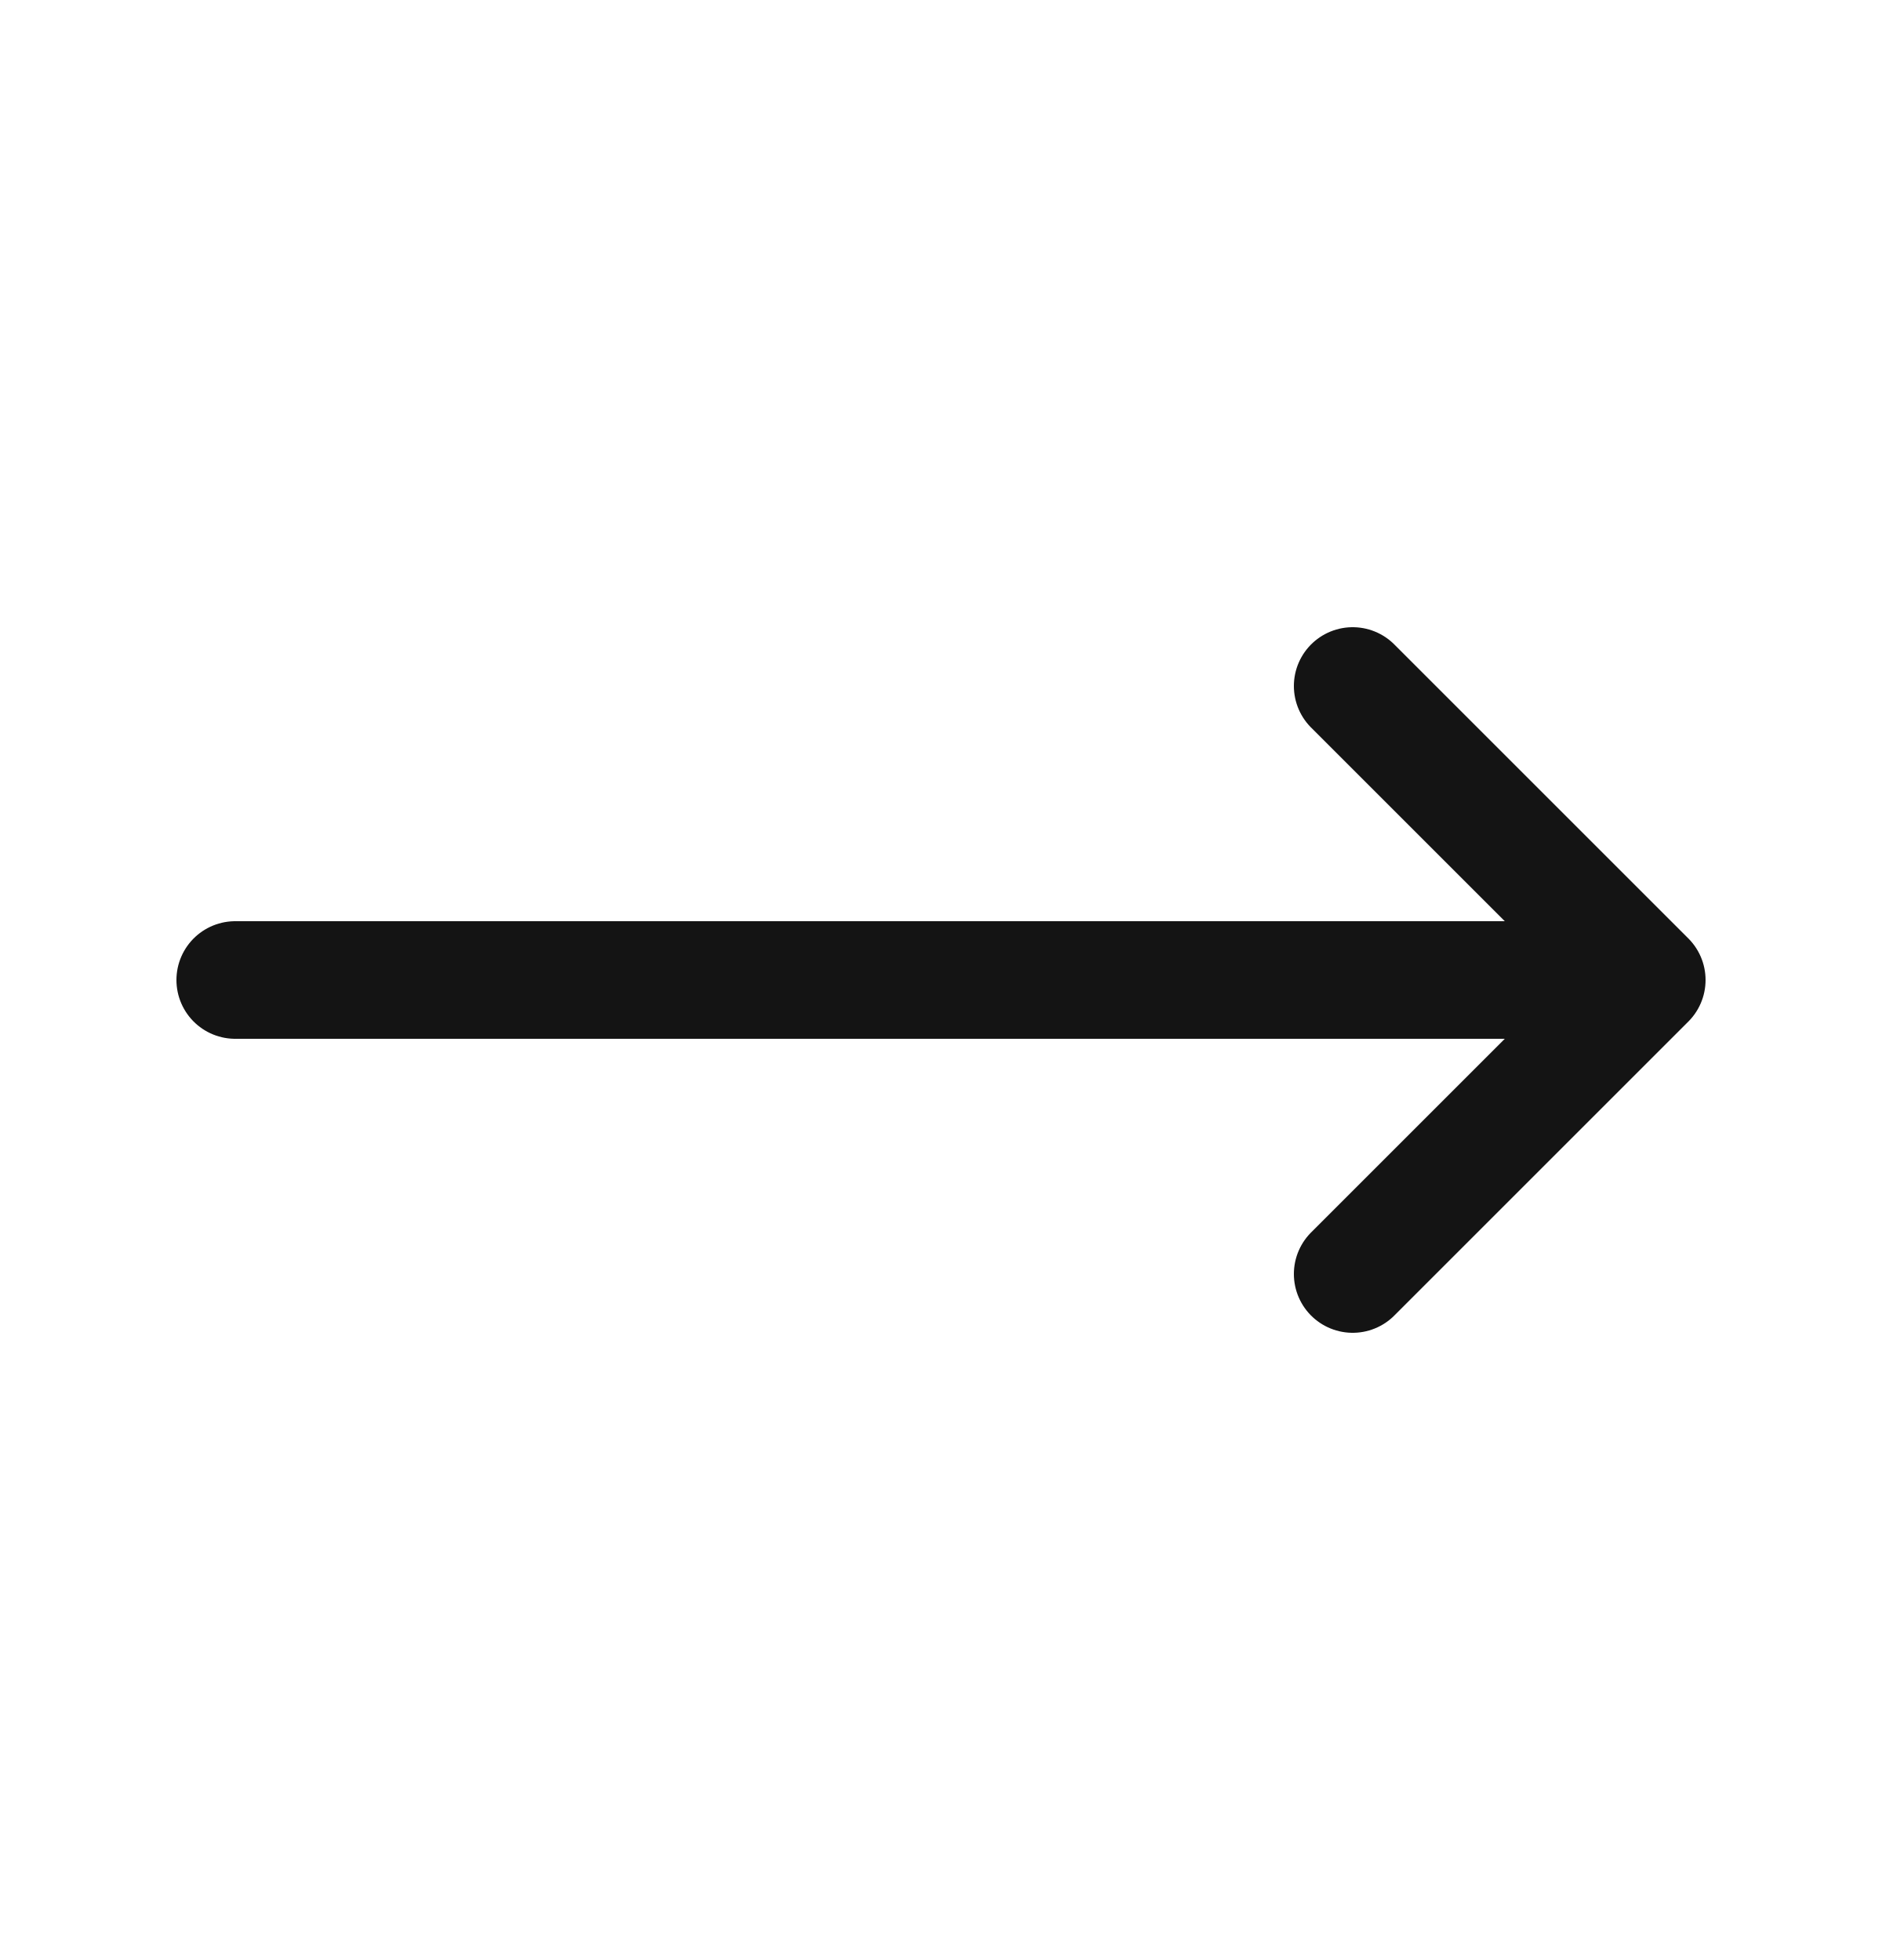
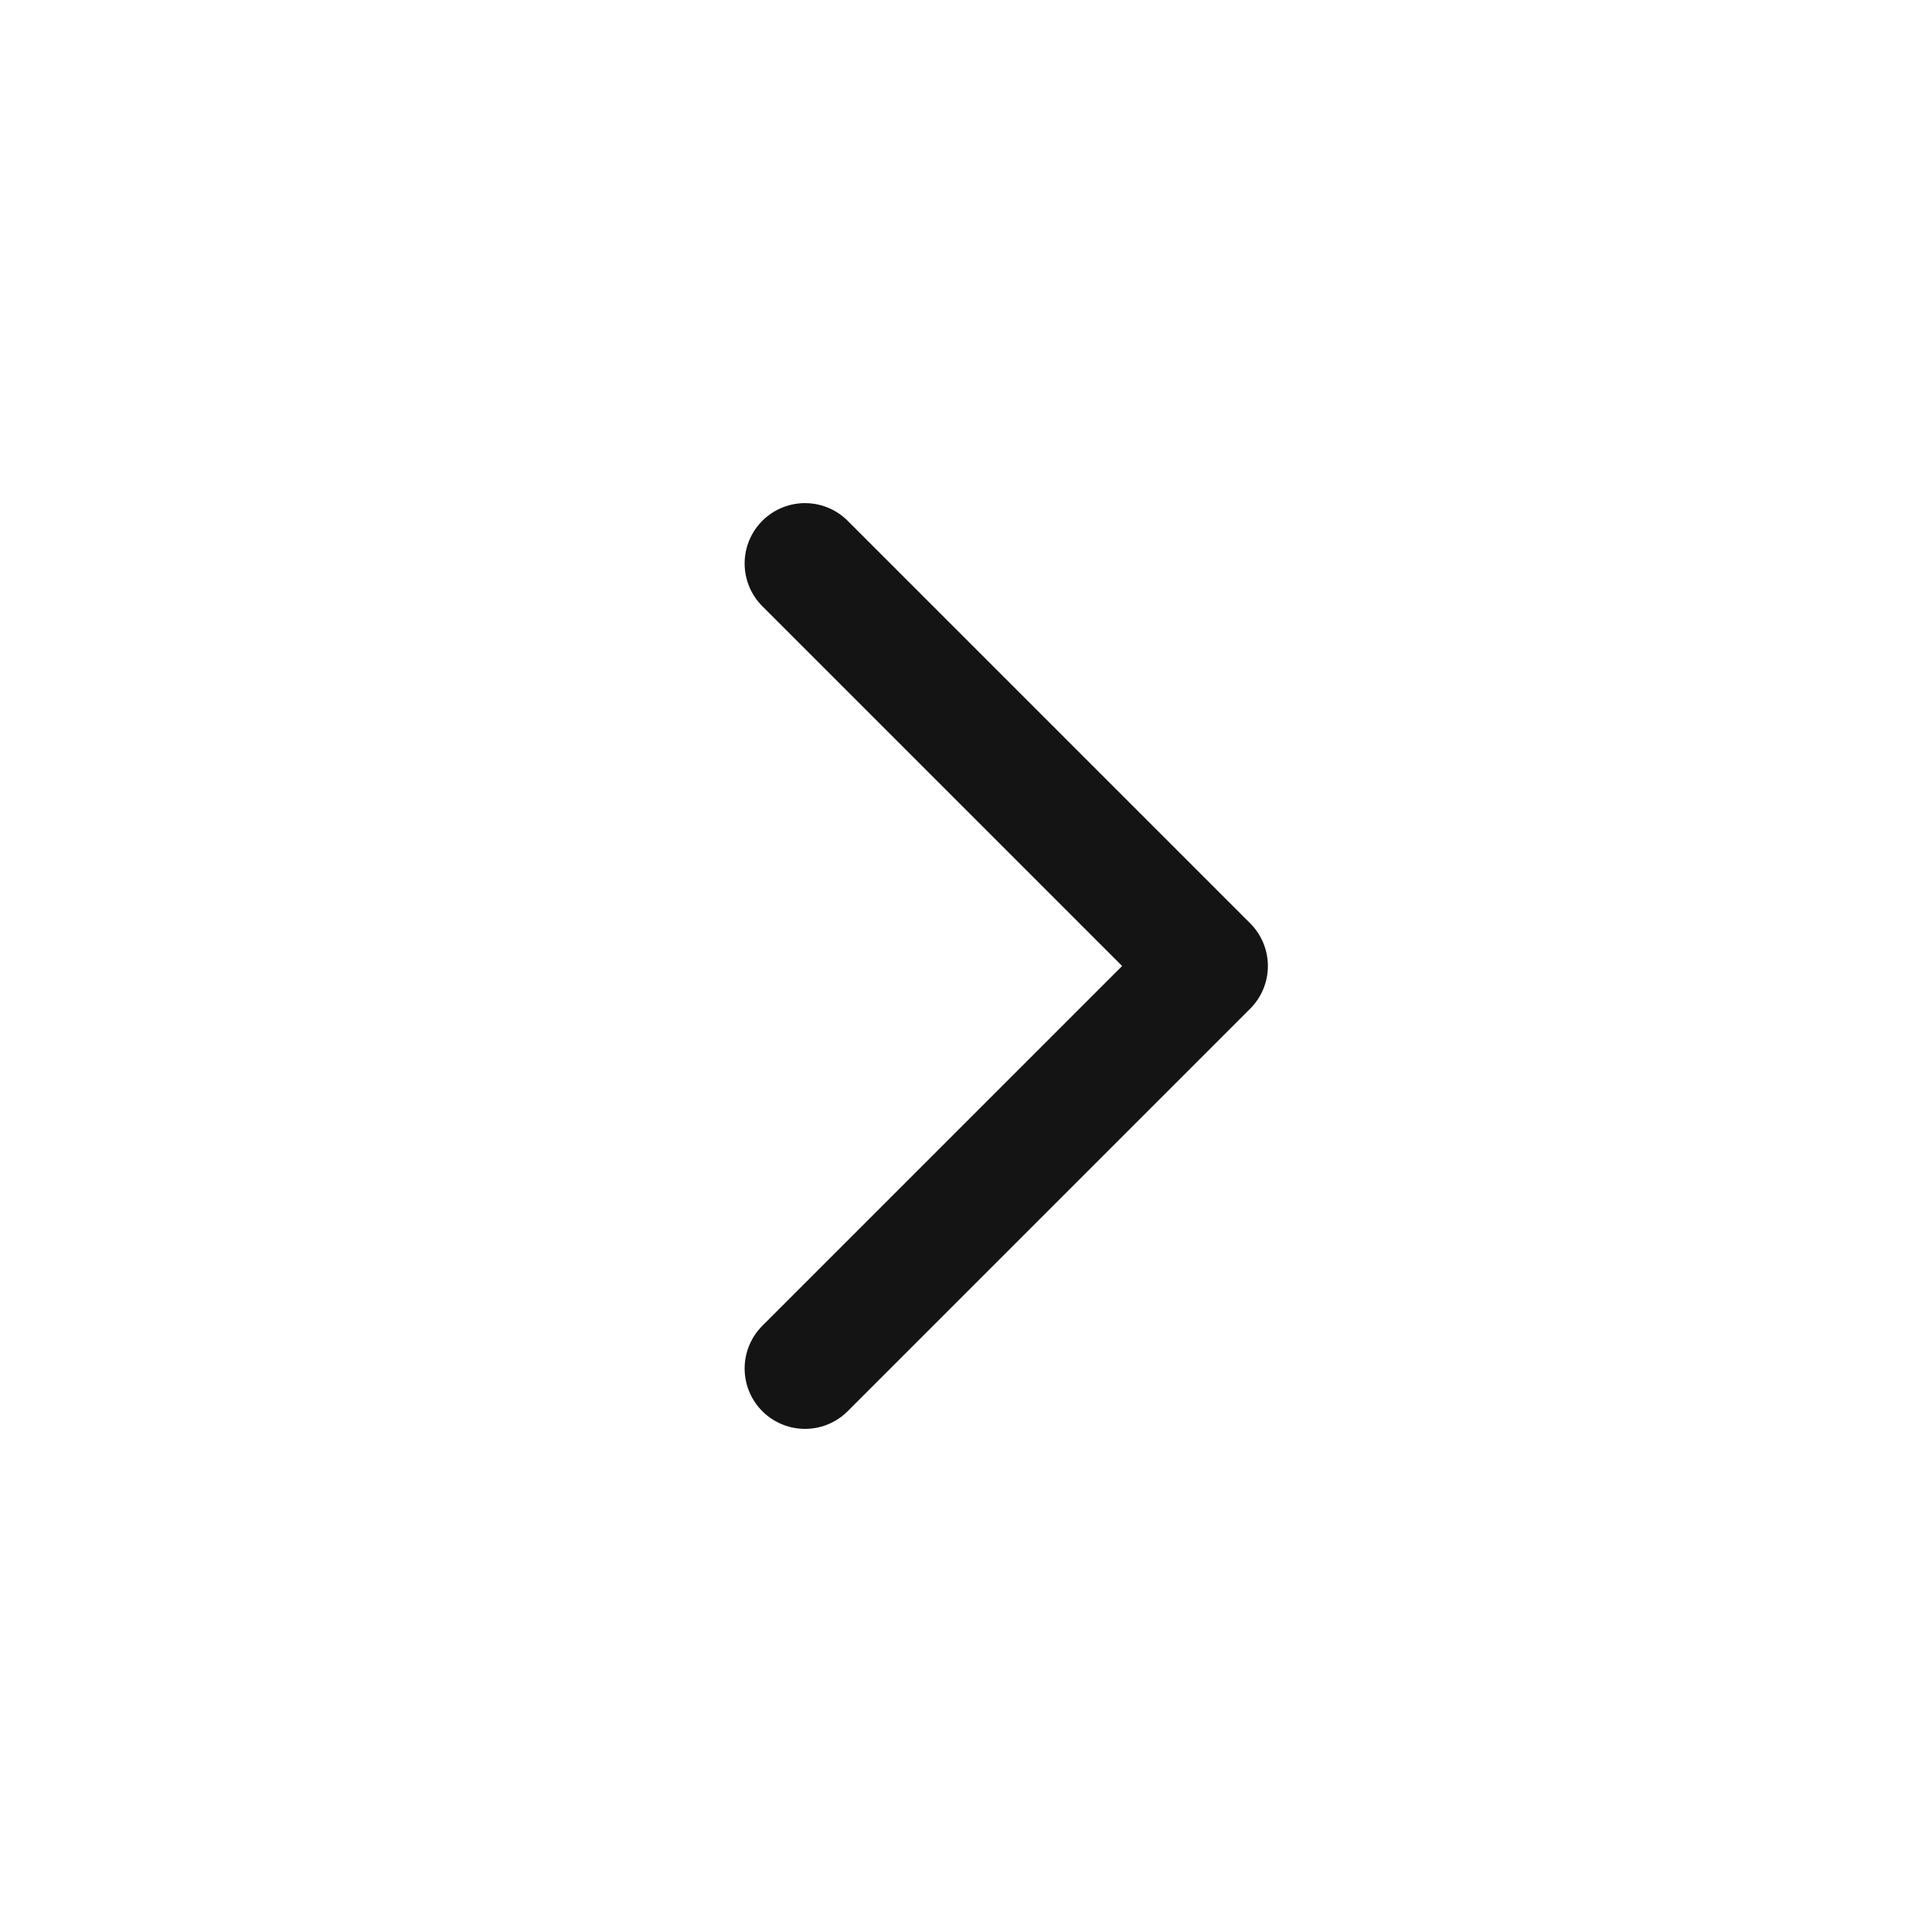
- <svg xmlns="http://www.w3.org/2000/svg" width="24" height="25" viewBox="0 0 24 25" fill="none">
-   <path d="M17.25 8.75L21 12.5M21 12.5L17.25 16.25M21 12.5H3" stroke="#141414" stroke-width="1.5" stroke-linecap="round" stroke-linejoin="round" />
+ <svg xmlns="http://www.w3.org/2000/svg" width="24" height="24" viewBox="0 0 24 24" fill="none">
+   <path d="M10 17L15 12L10 7" stroke="#141414" stroke-width="1.5" stroke-linecap="round" stroke-linejoin="round" />
</svg>
